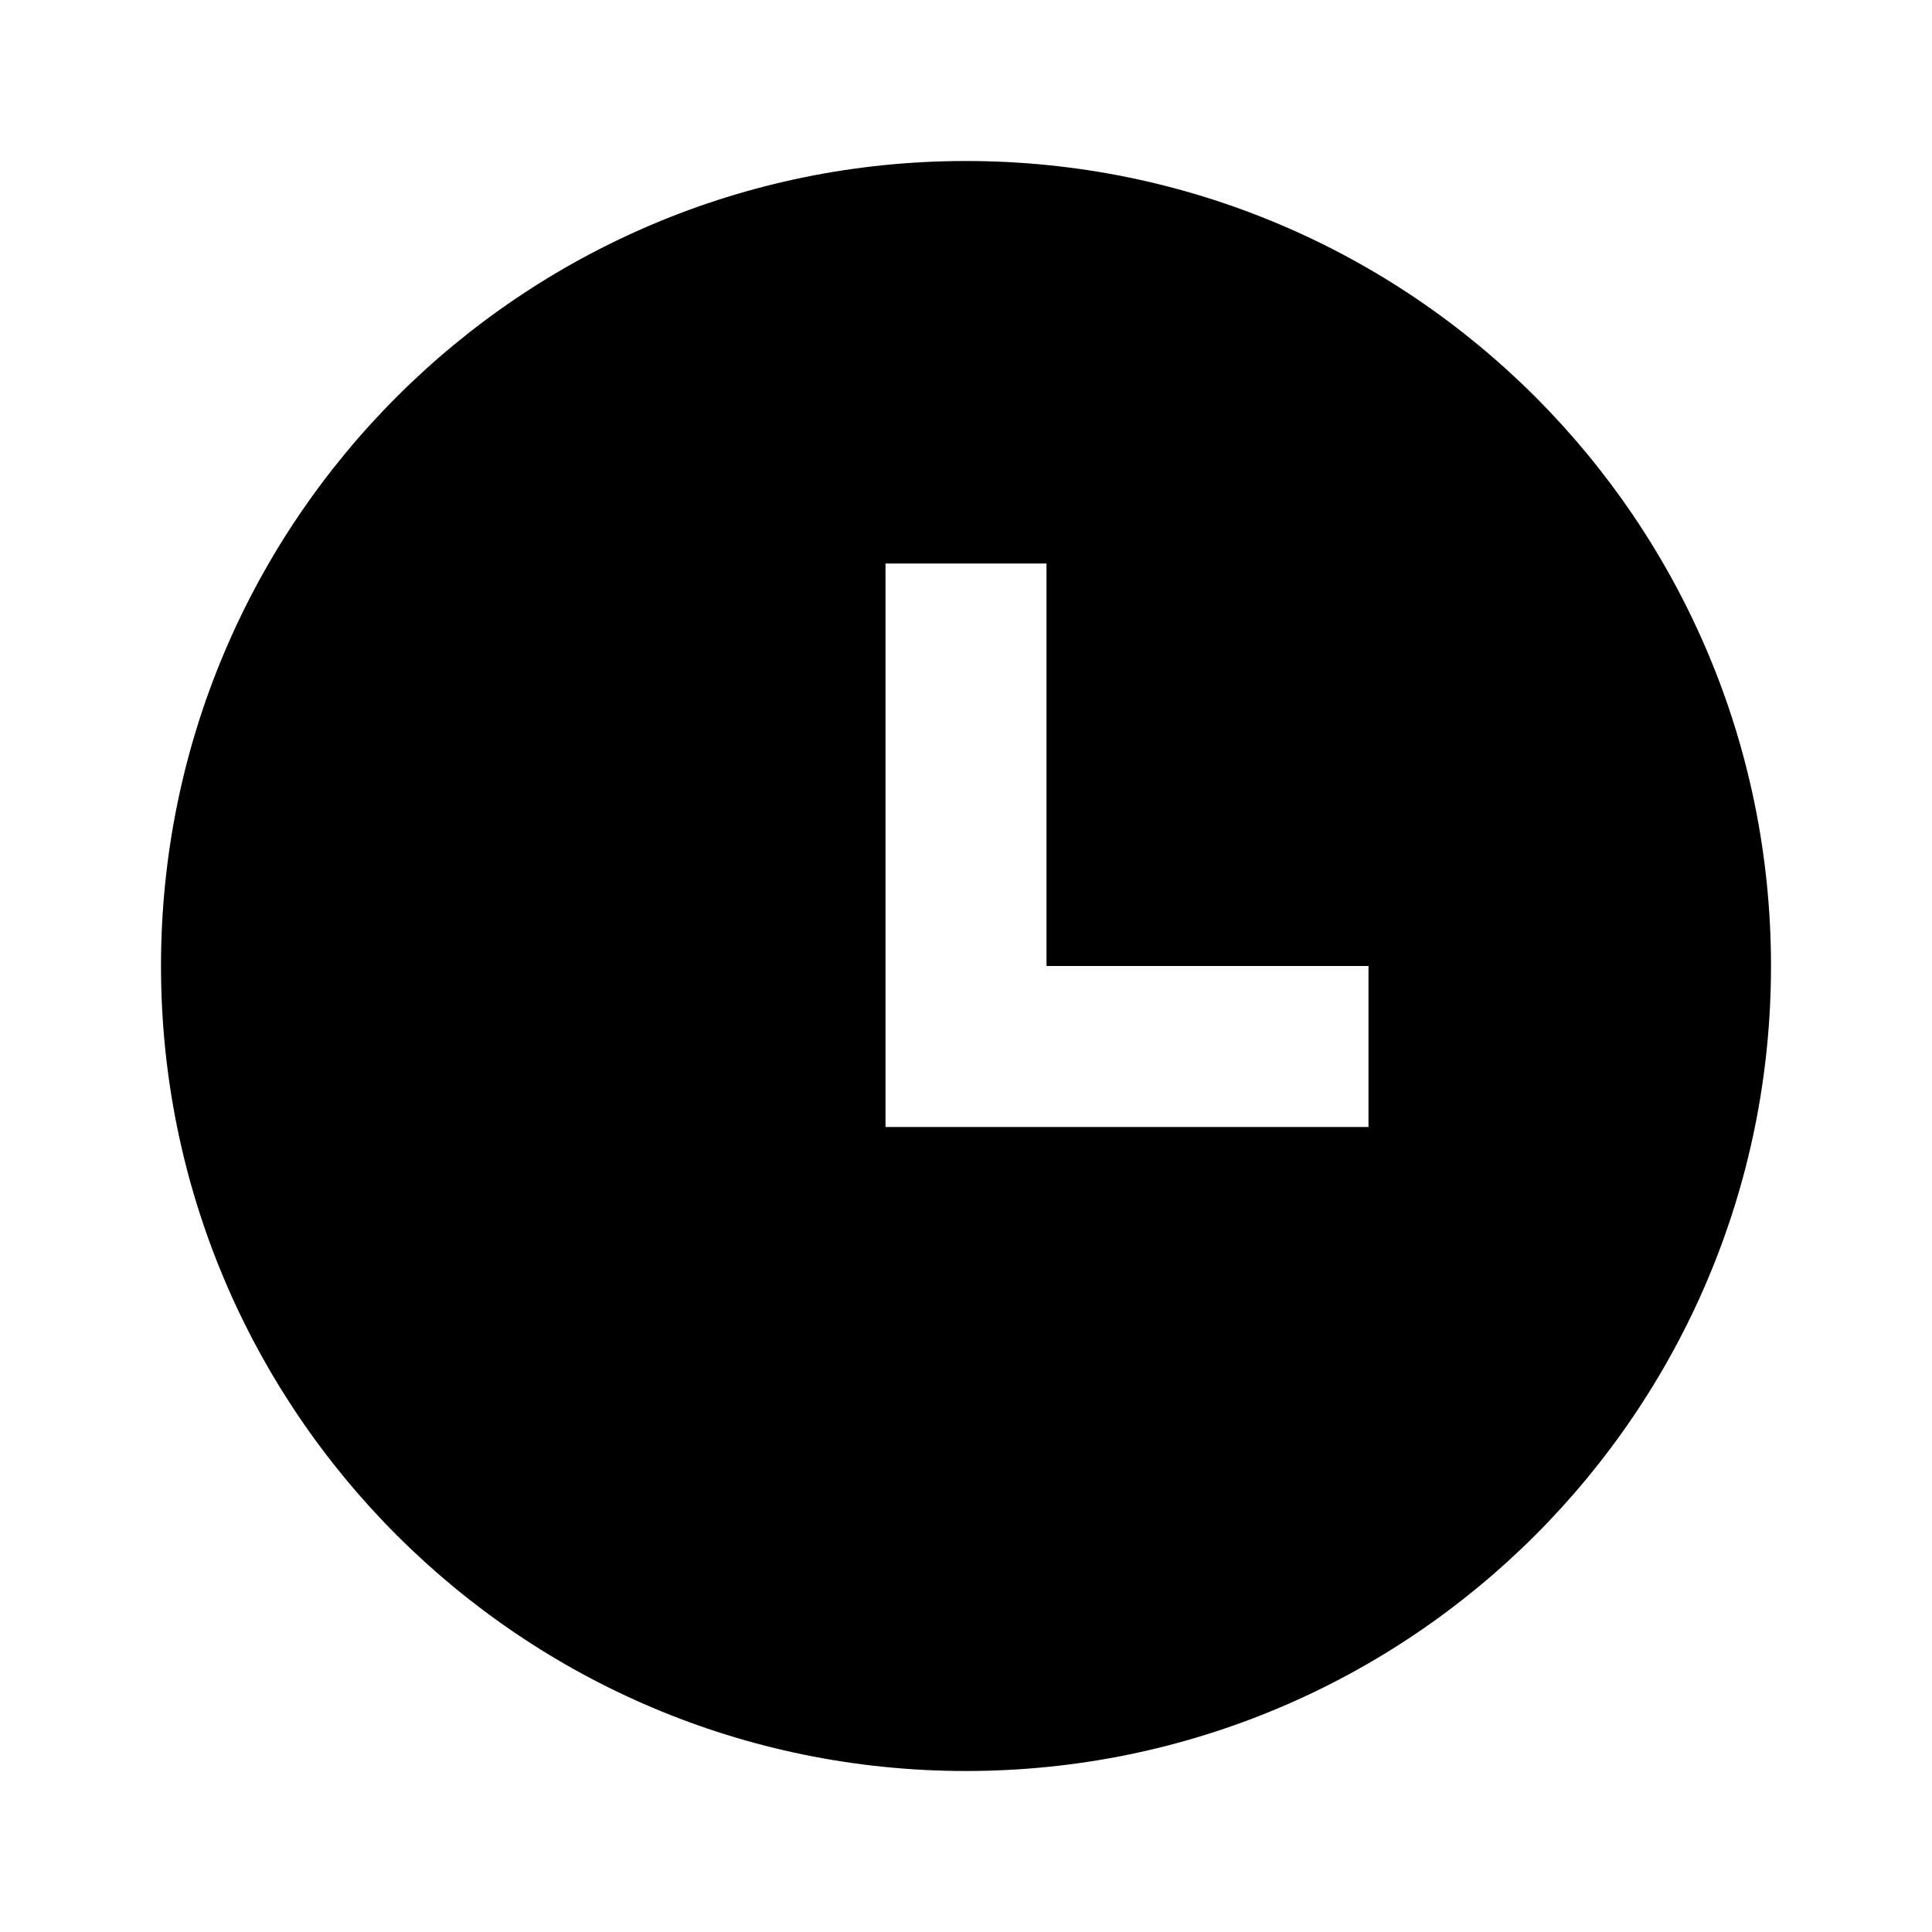
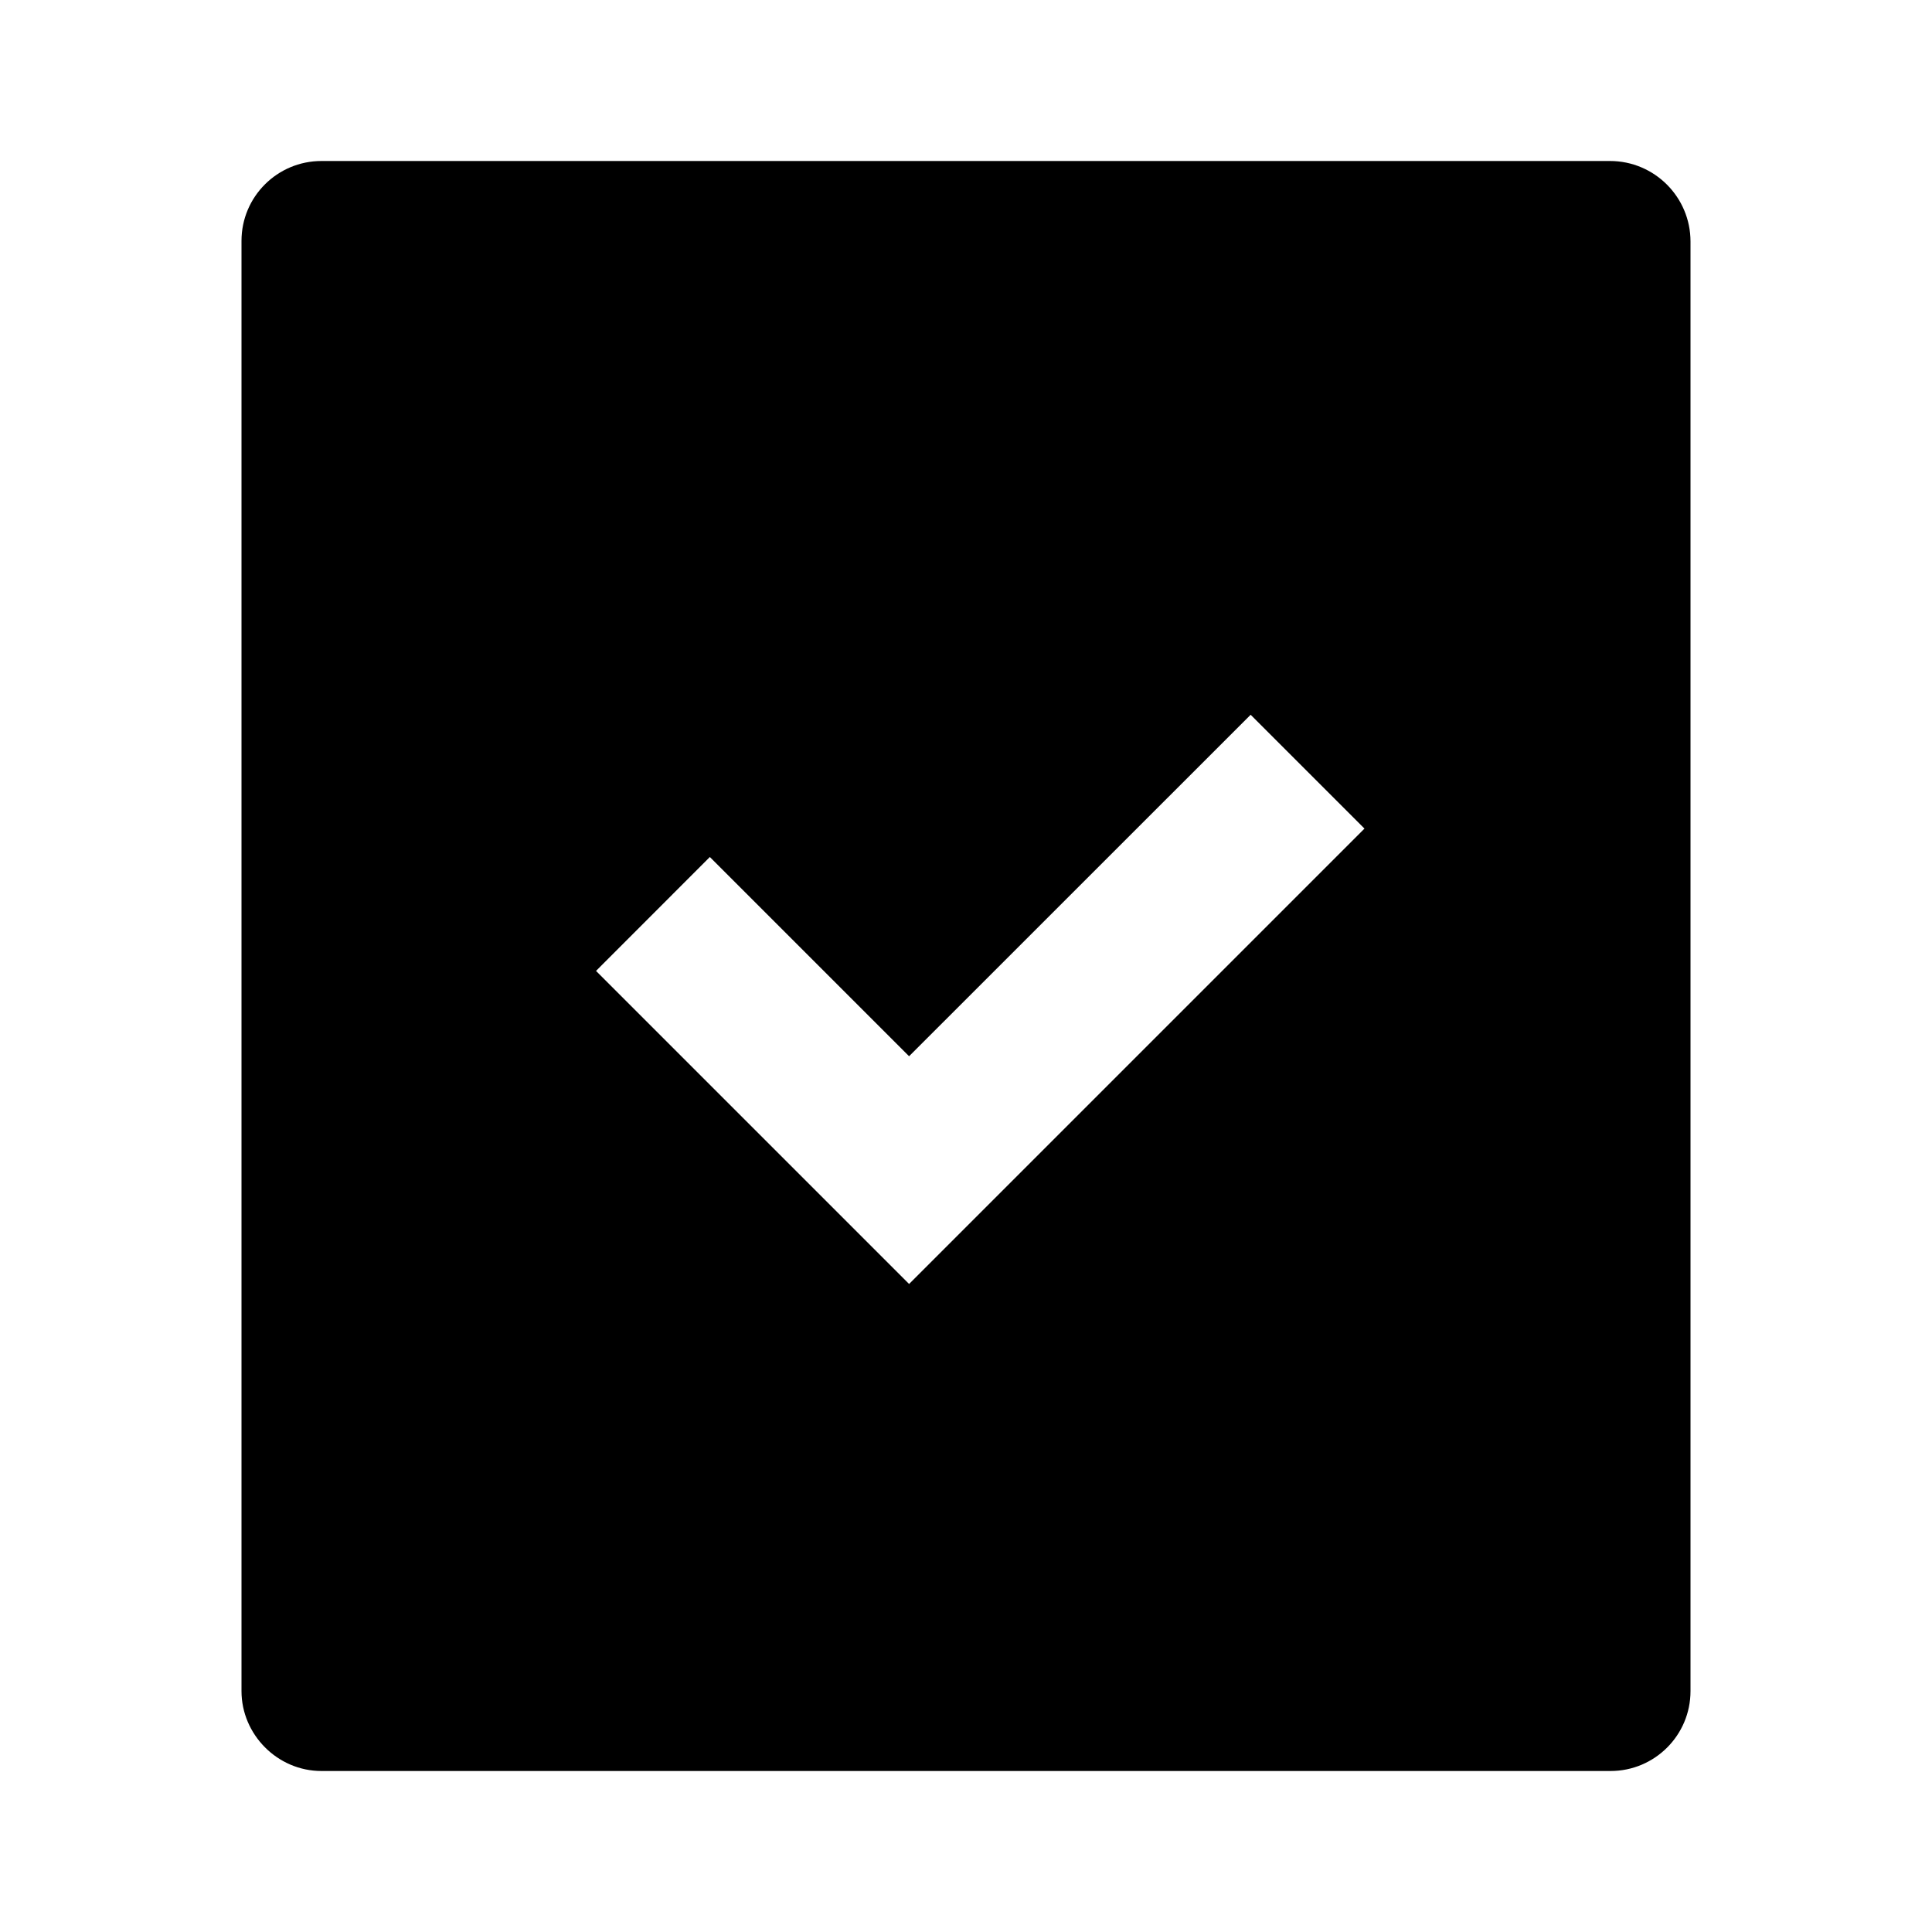
<svg xmlns="http://www.w3.org/2000/svg" viewBox="0 0 24 24" width="24" height="24" fill="currentColor">
-   <path d="M12 22C6.477 22 2 17.523 2 12C2 6.477 6.477 2 12 2C17.523 2 22 6.477 22 12C22 17.523 17.523 22 12 22ZM13 12V7H11V14H17V12H13Z" />
+   <path d="M21 3V21.008C21 21.556 20.555 22 20.007 22H3.993C3.445 22 3 21.545 3 21.008V2.992C3 2.444 3.445 2 3.993 2H20C20.552 2 21 2.448 21 3ZM11.293 13.121L8.818 10.646L7.404 12.061L11.293 15.95L16.95 10.293L15.536 8.879L11.293 13.121Z" />
</svg>
